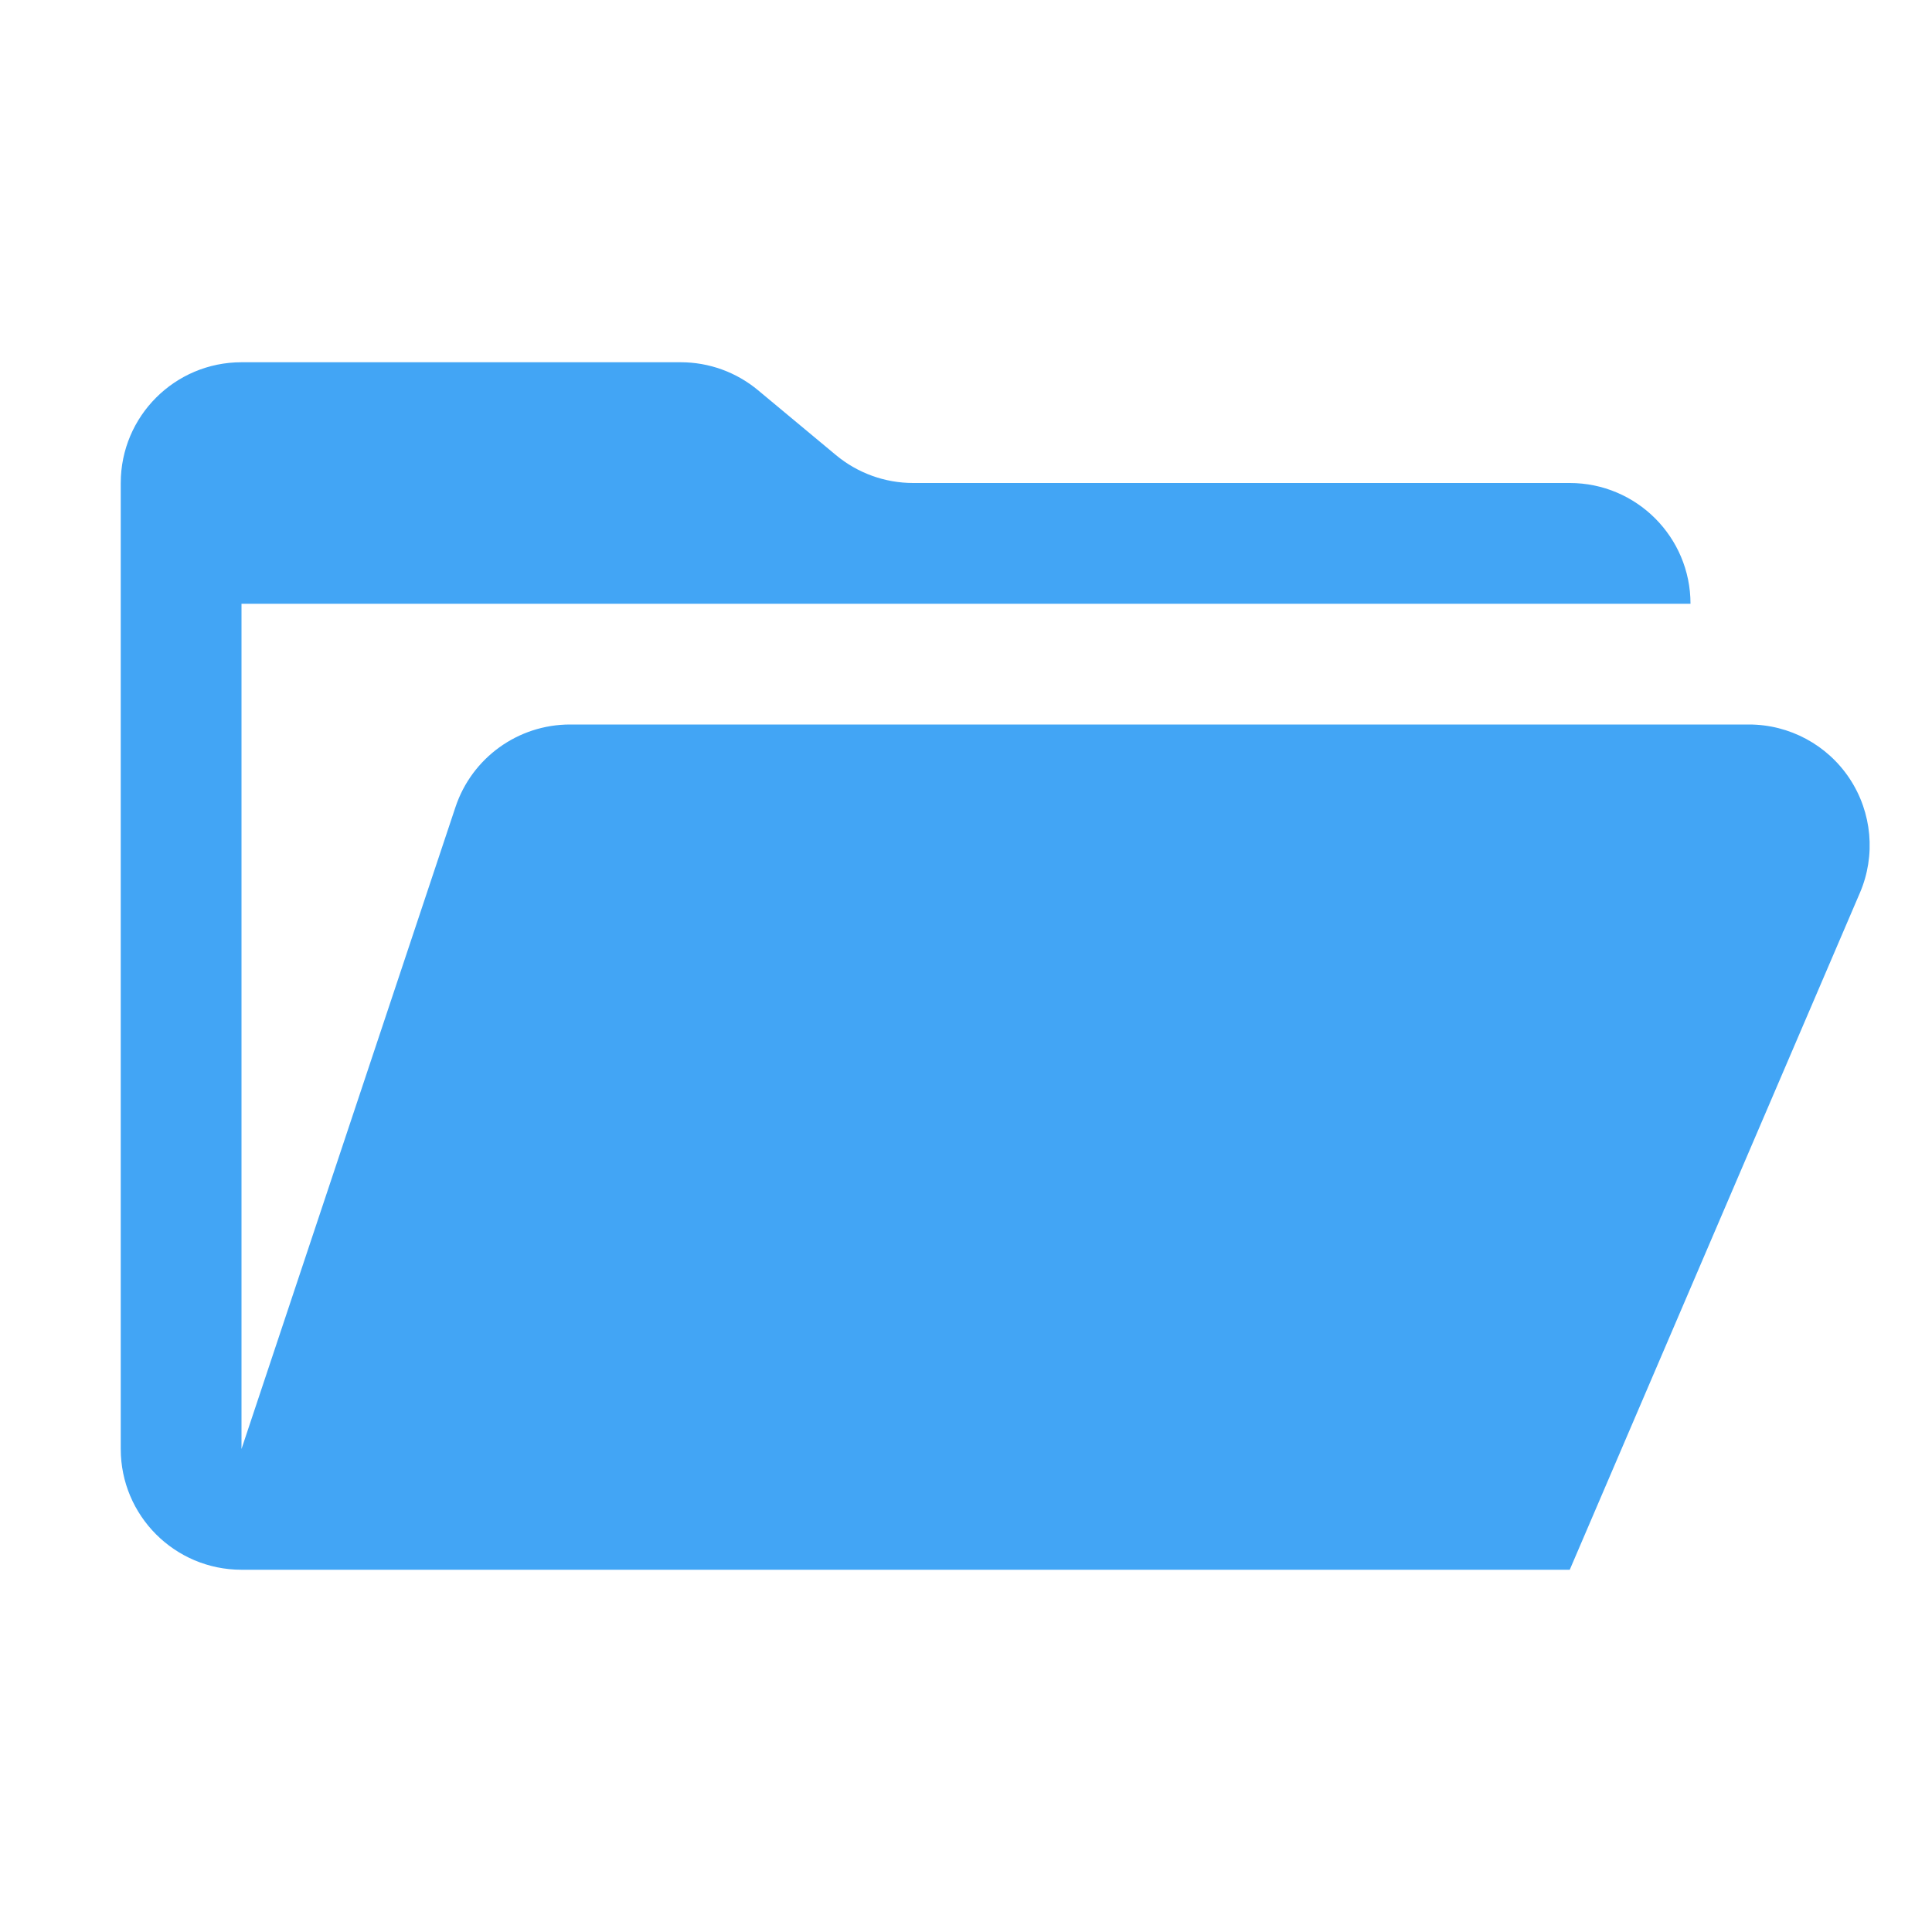
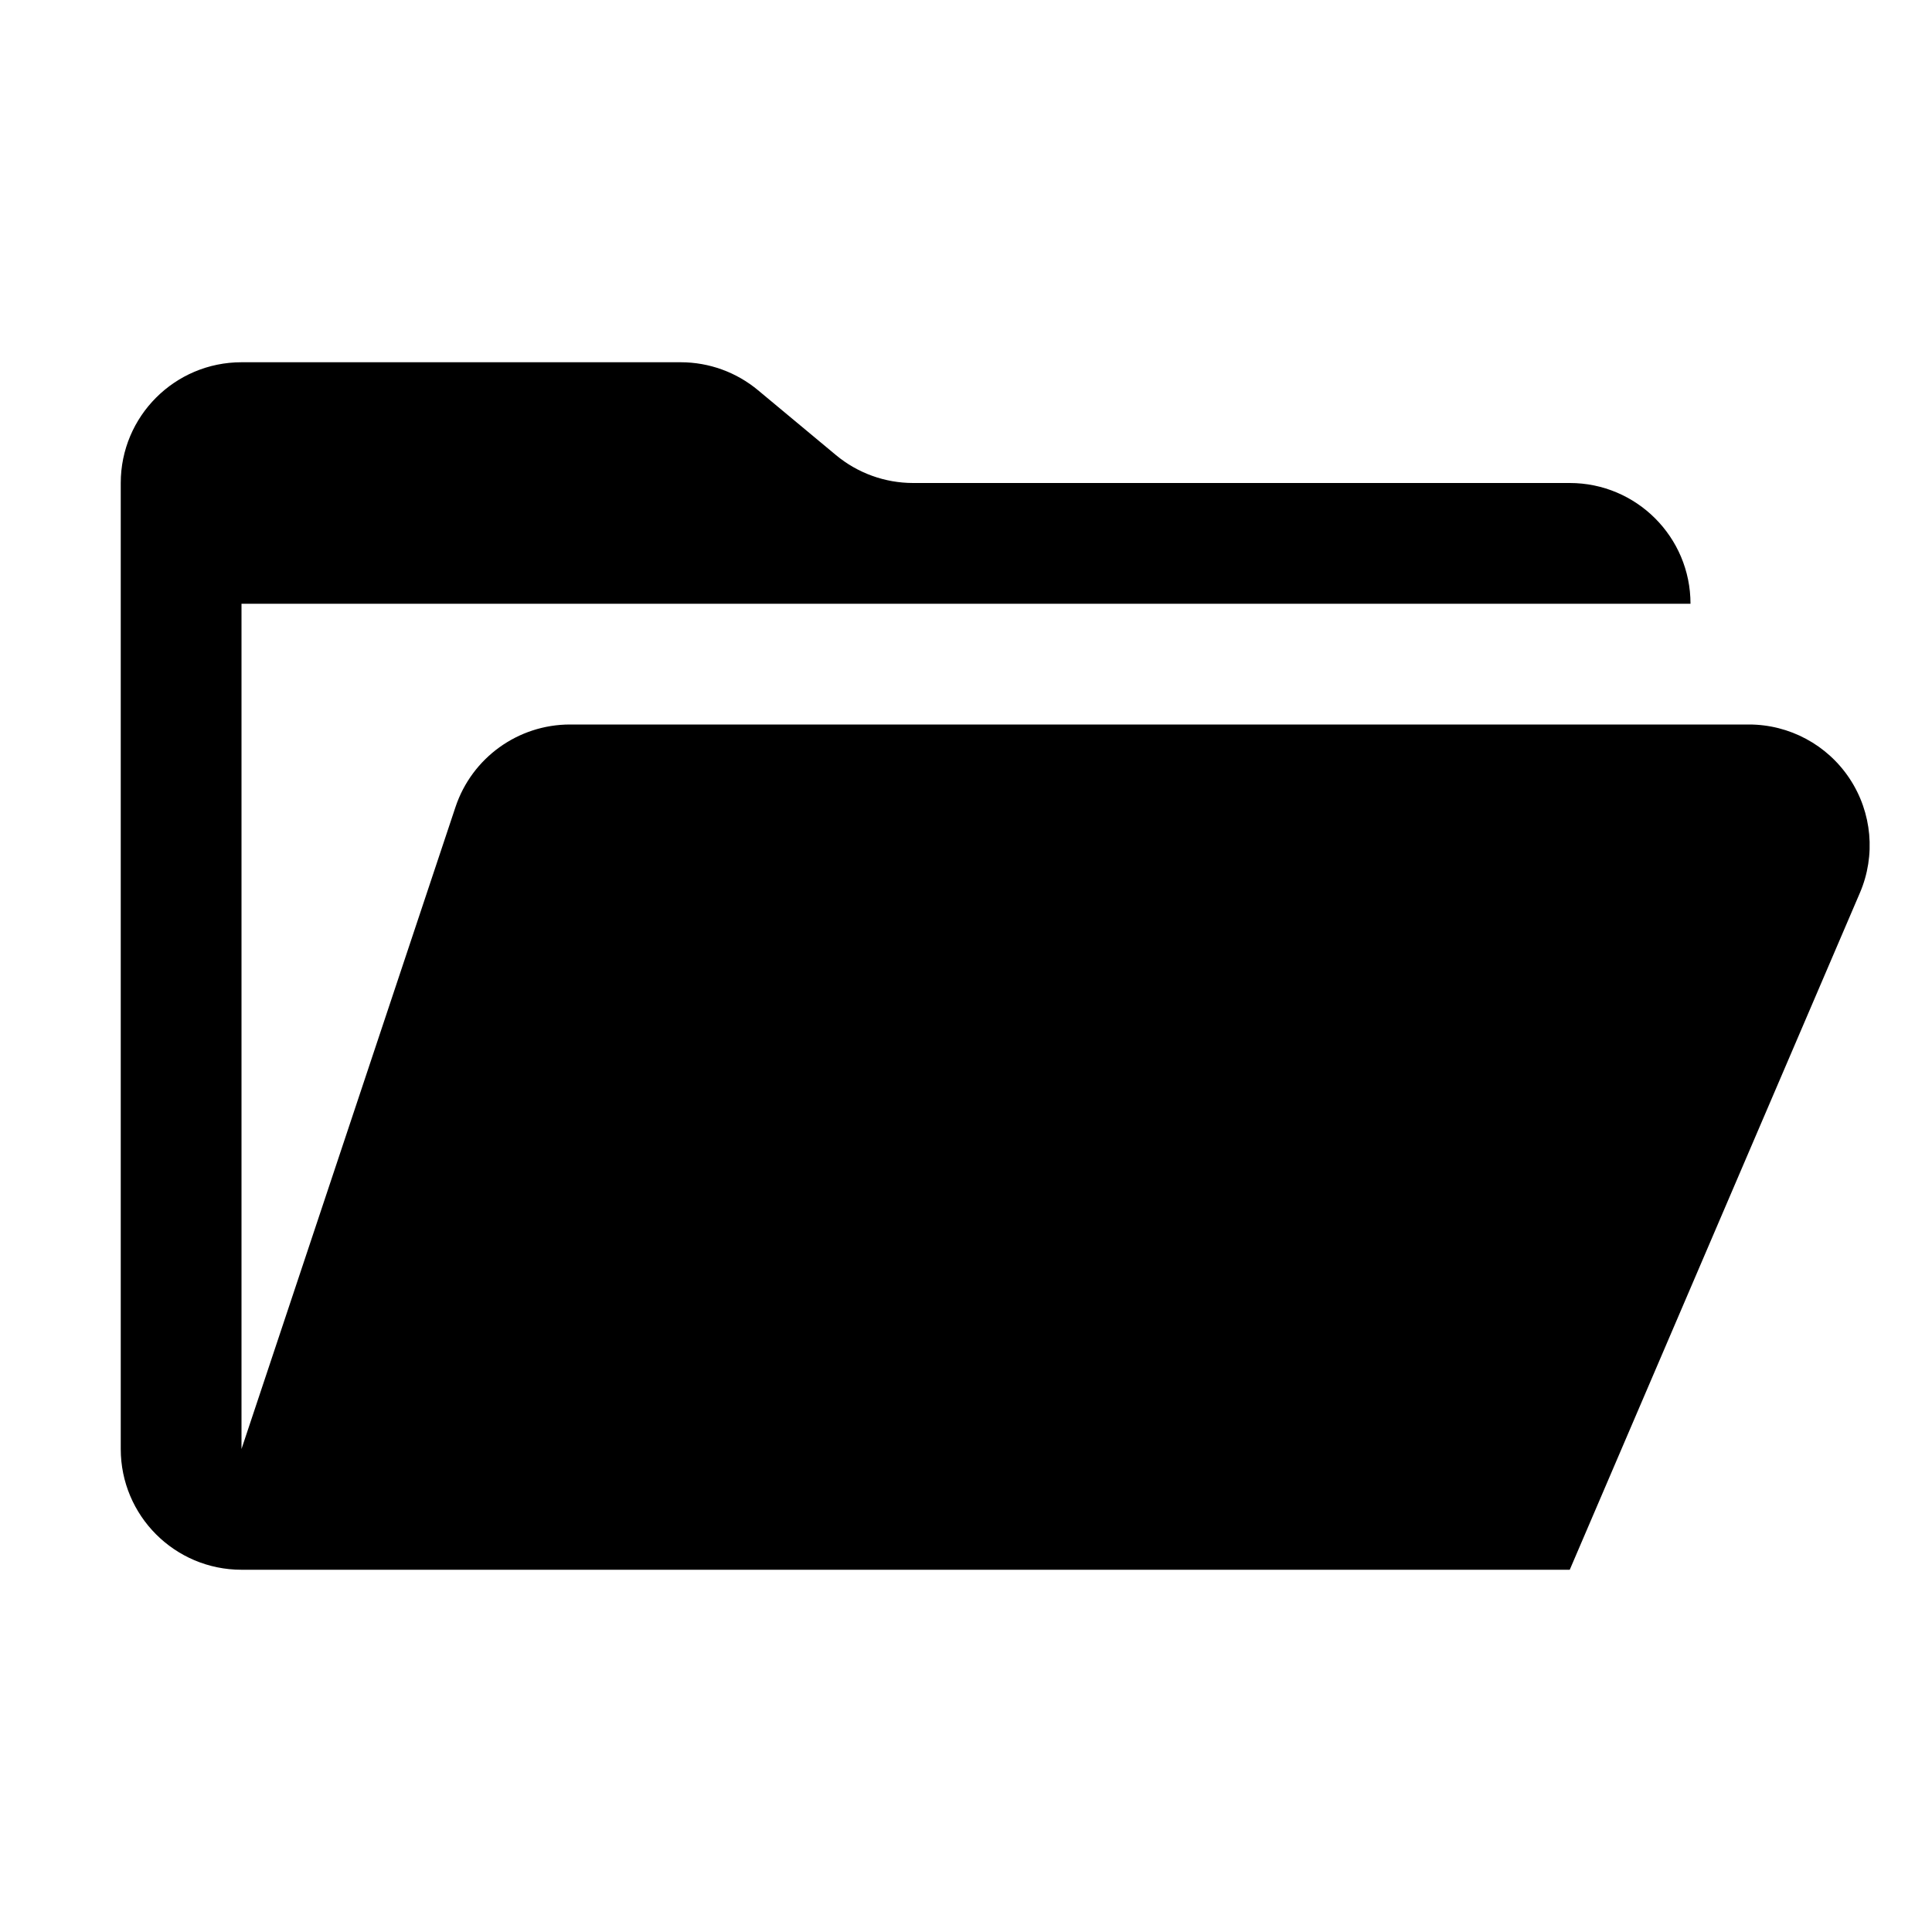
<svg xmlns="http://www.w3.org/2000/svg" viewBox="0 0 16 16">
-   <path d="M14.483 6H4.721a1 1 0 0 0-.949.684L2 12V5h12a1 1 0 0 0-1-1H7.562a1 1 0 0 1-.64-.232l-.644-.536A1 1 0 0 0 5.638 3H2a1 1 0 0 0-1 1v8a1 1 0 0 0 1 1h11l2.403-5.606A1 1 0 0 0 14.483 6" fill="#42a5f5" />
+   <path d="M14.483 6H4.721a1 1 0 0 0-.949.684L2 12V5h12a1 1 0 0 0-1-1H7.562a1 1 0 0 1-.64-.232l-.644-.536A1 1 0 0 0 5.638 3H2a1 1 0 0 0-1 1v8a1 1 0 0 0 1 1h11l2.403-5.606A1 1 0 0 0 14.483 6" fill="currentColor" />
</svg>
